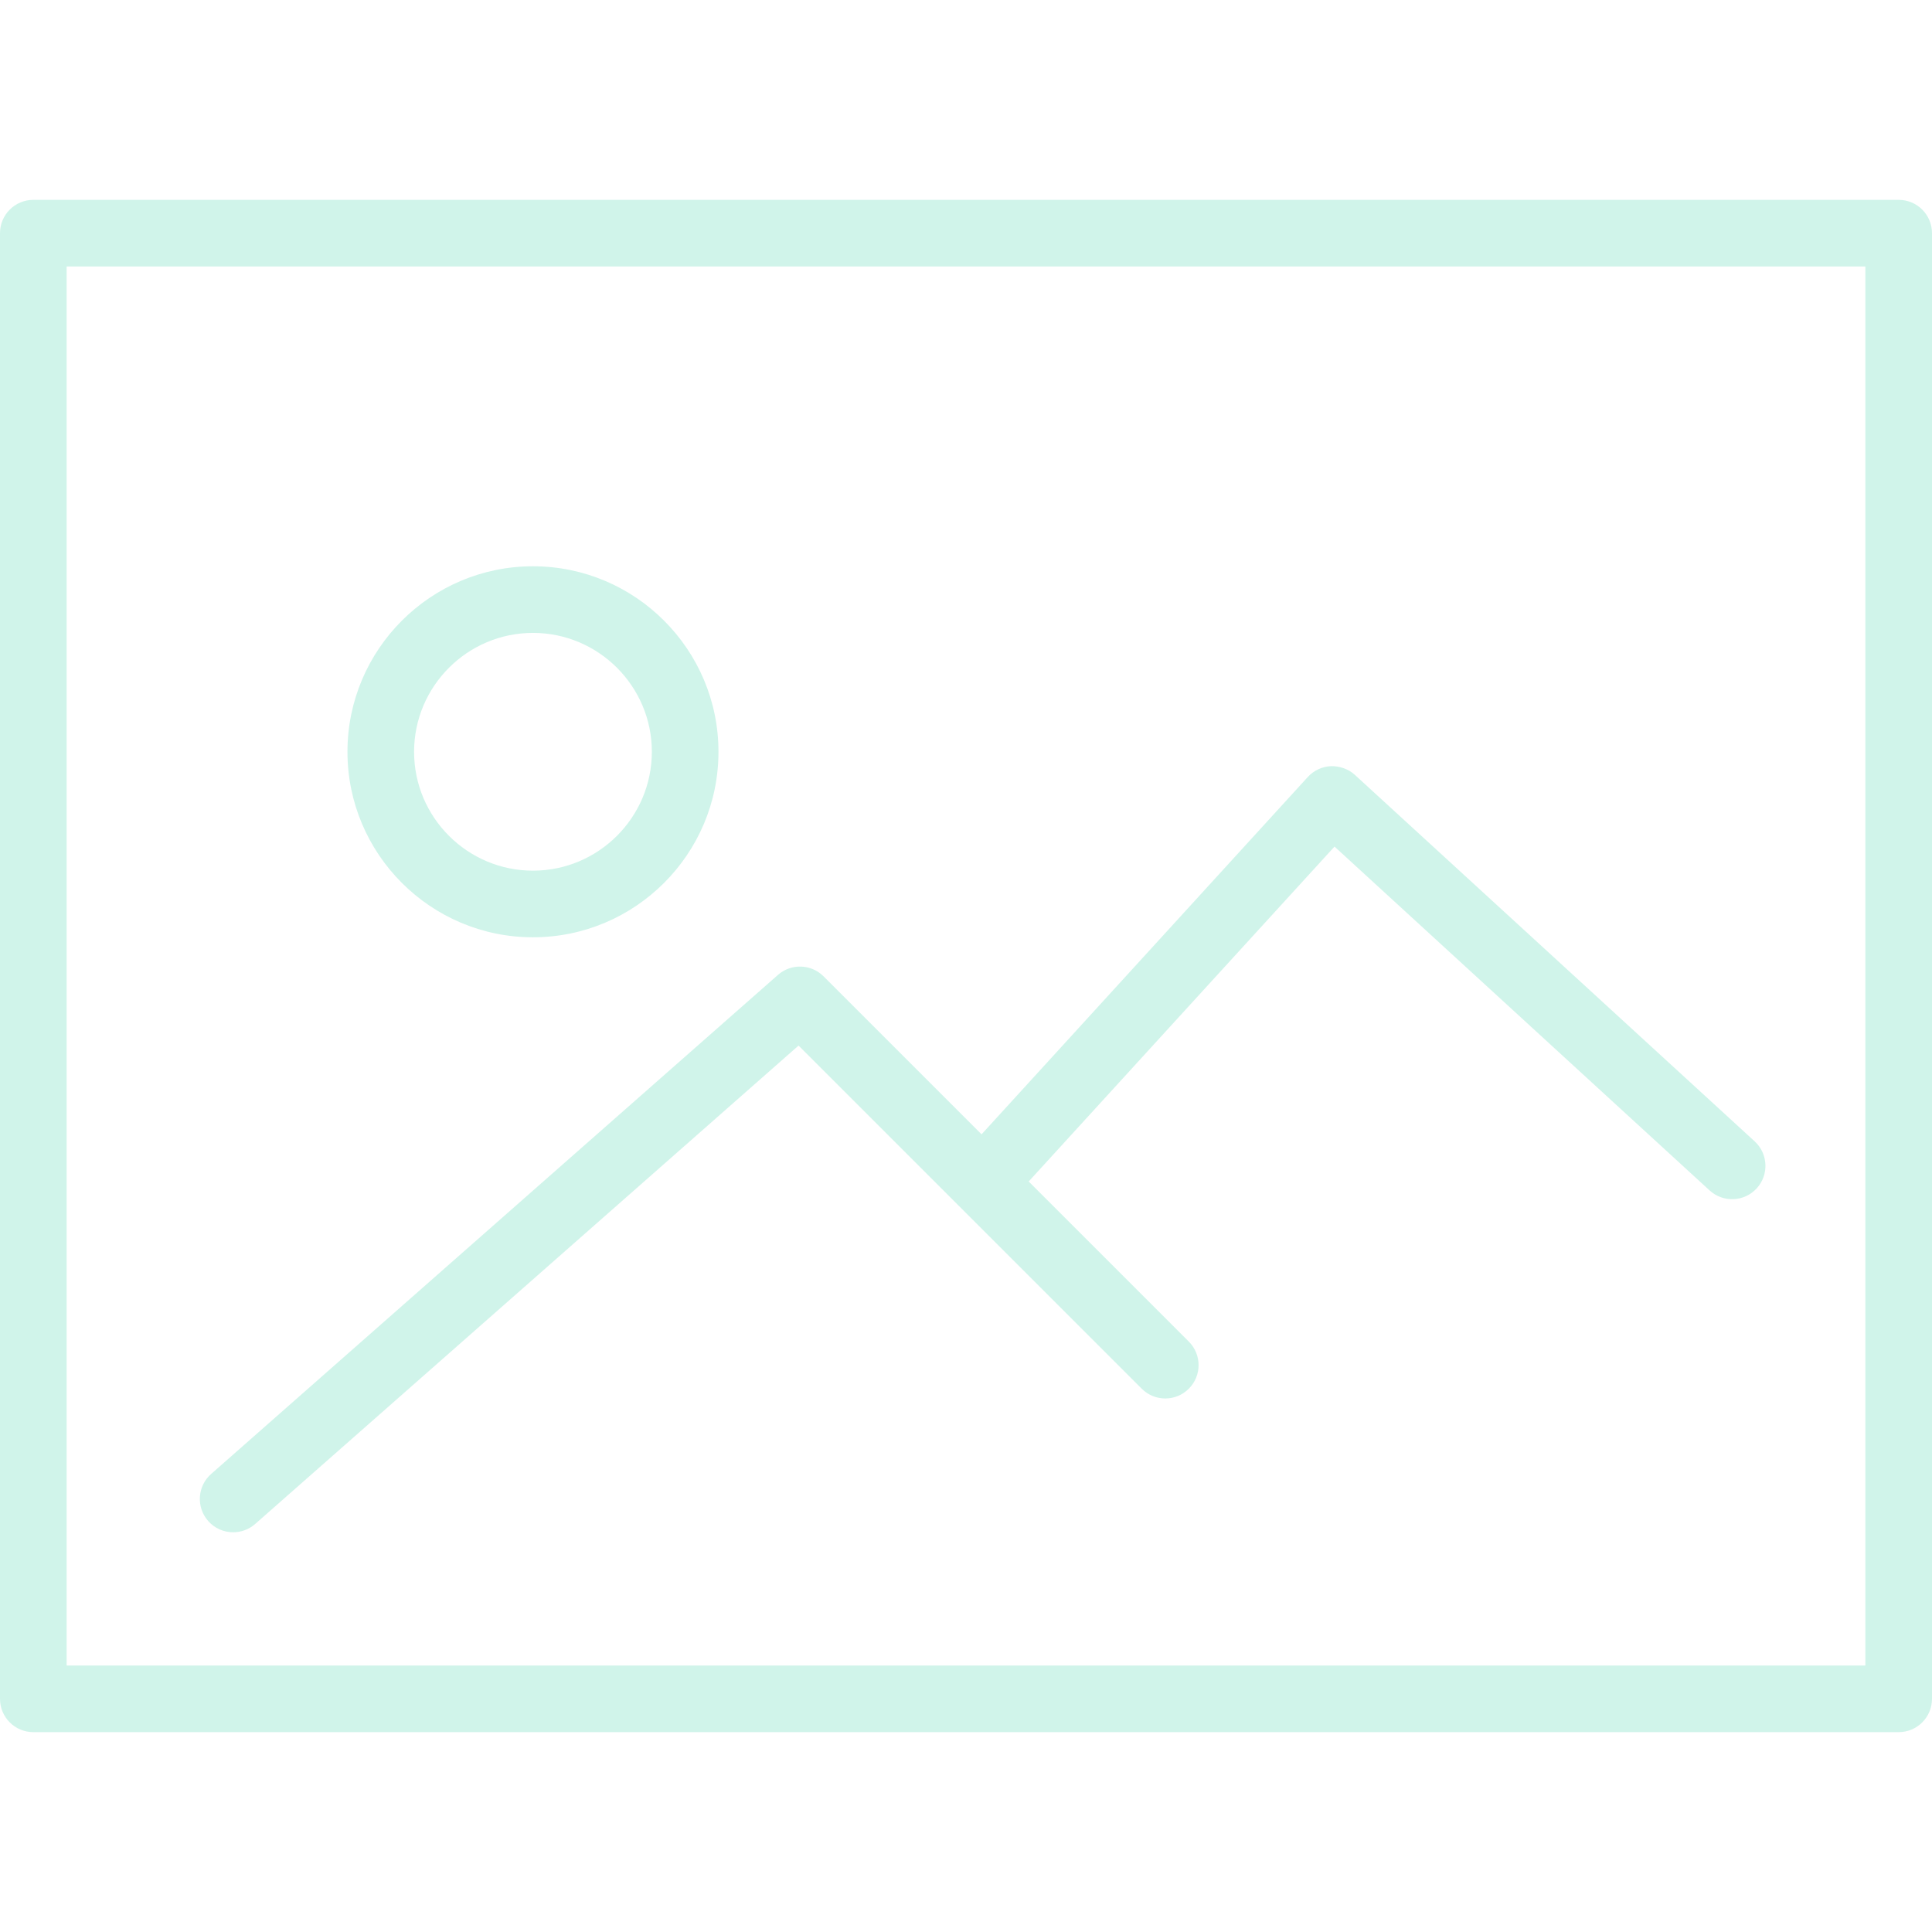
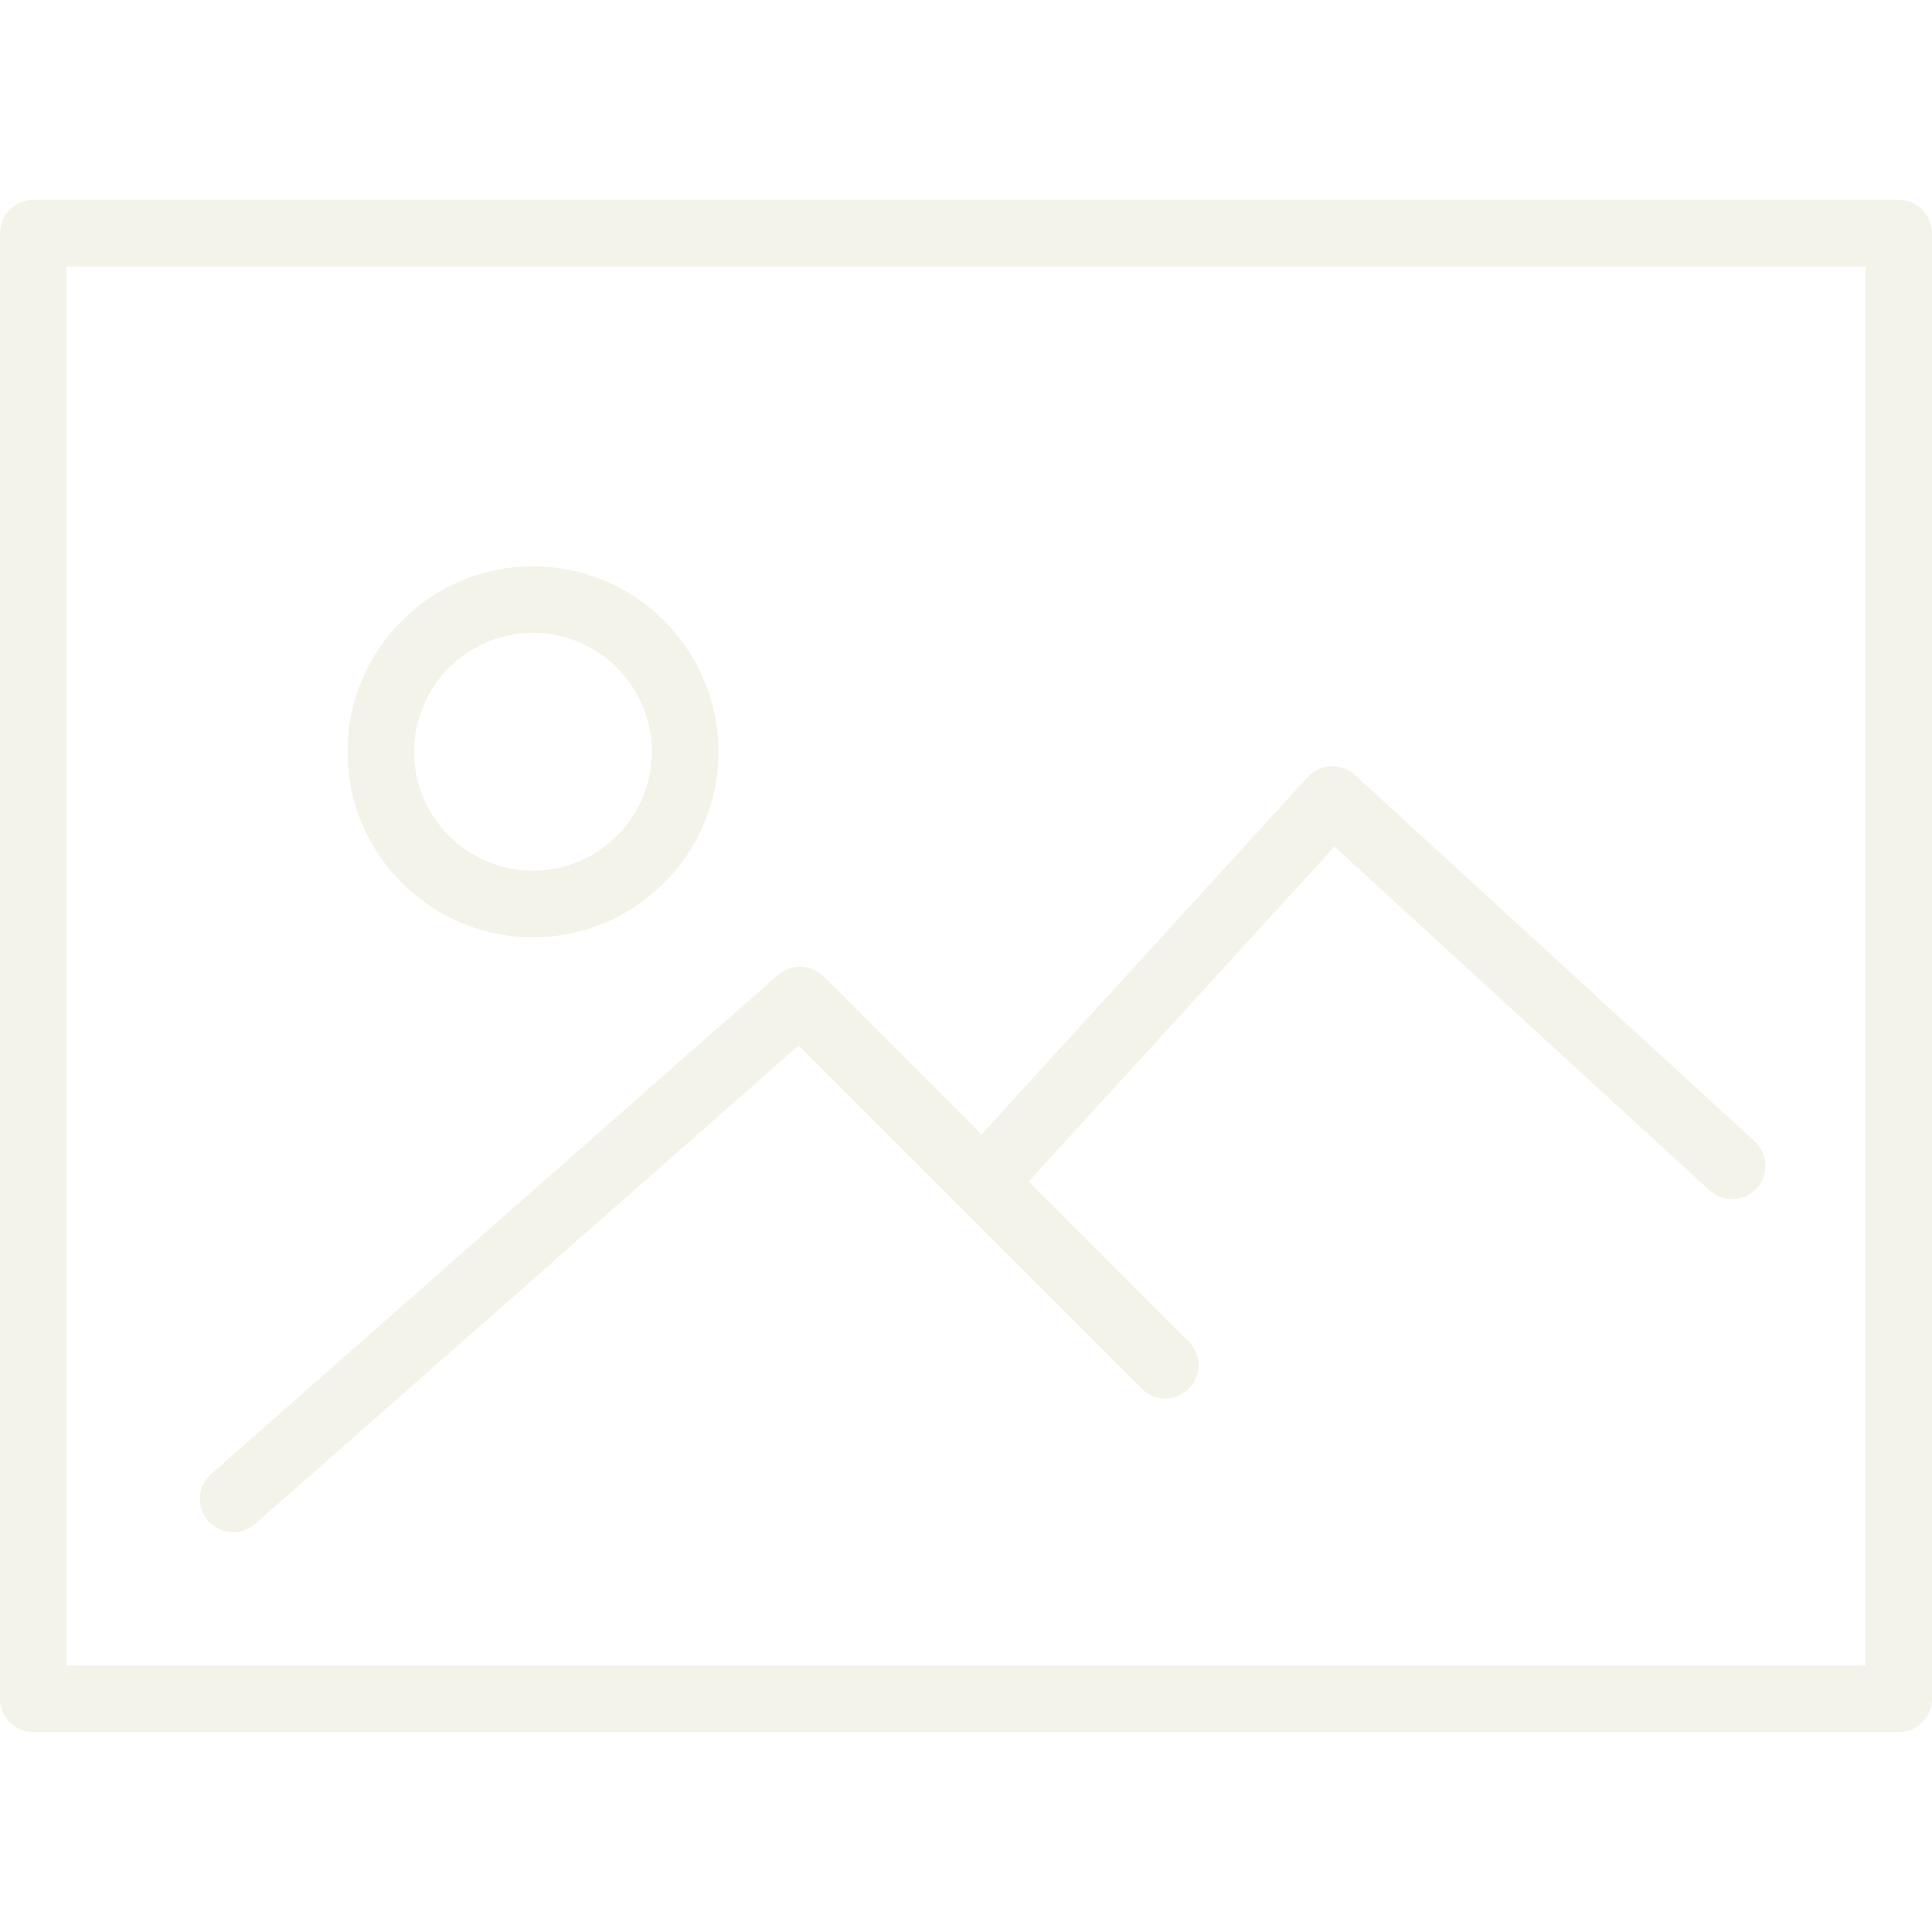
- <svg xmlns="http://www.w3.org/2000/svg" version="1.1" id="Capa_1" x="0px" y="0px" viewBox="0 0 58 58" style="enable-background:new 0 0 58 58;" fill="#d0f4ea" xml:space="preserve">
+ <svg xmlns="http://www.w3.org/2000/svg" version="1.1" id="Capa_1" x="0px" y="0px" viewBox="0 0 58 58" style="enable-background:new 0 0 58 58;" fill="#f4f3ea" xml:space="preserve">
  <g>
    <path d="M57,6H1C0.448,6,0,6.447,0,7v44c0,0.553,0.448,1,1,1h56c0.552,0,1-0.447,1-1V7C58,6.447,57.552,6,57,6z M56,50H2V8h54V50z" />
    <path d="M16,28.138c3.071,0,5.569-2.498,5.569-5.568C21.569,19.498,19.071,17,16,17s-5.569,2.498-5.569,5.569   C10.431,25.64,12.929,28.138,16,28.138z M16,19c1.968,0,3.569,1.602,3.569,3.569S17.968,26.138,16,26.138s-3.569-1.601-3.569-3.568   S14.032,19,16,19z" />
    <path d="M7,46c0.234,0,0.47-0.082,0.66-0.249l16.313-14.362l10.302,10.301c0.391,0.391,1.023,0.391,1.414,0s0.391-1.023,0-1.414   l-4.807-4.807l9.181-10.054l11.261,10.323c0.407,0.373,1.04,0.345,1.413-0.062c0.373-0.407,0.346-1.04-0.062-1.413l-12-11   c-0.196-0.179-0.457-0.268-0.72-0.262c-0.265,0.012-0.515,0.129-0.694,0.325l-9.794,10.727l-4.743-4.743   c-0.374-0.373-0.972-0.392-1.368-0.044L6.339,44.249c-0.415,0.365-0.455,0.997-0.09,1.412C6.447,45.886,6.723,46,7,46z" />
  </g>
  <g>
</g>
  <g>
</g>
  <g>
</g>
  <g>
</g>
  <g>
</g>
  <g>
</g>
  <g>
</g>
  <g>
</g>
  <g>
</g>
  <g>
</g>
  <g>
</g>
  <g>
</g>
  <g>
</g>
  <g>
</g>
  <g>
</g>
</svg>
